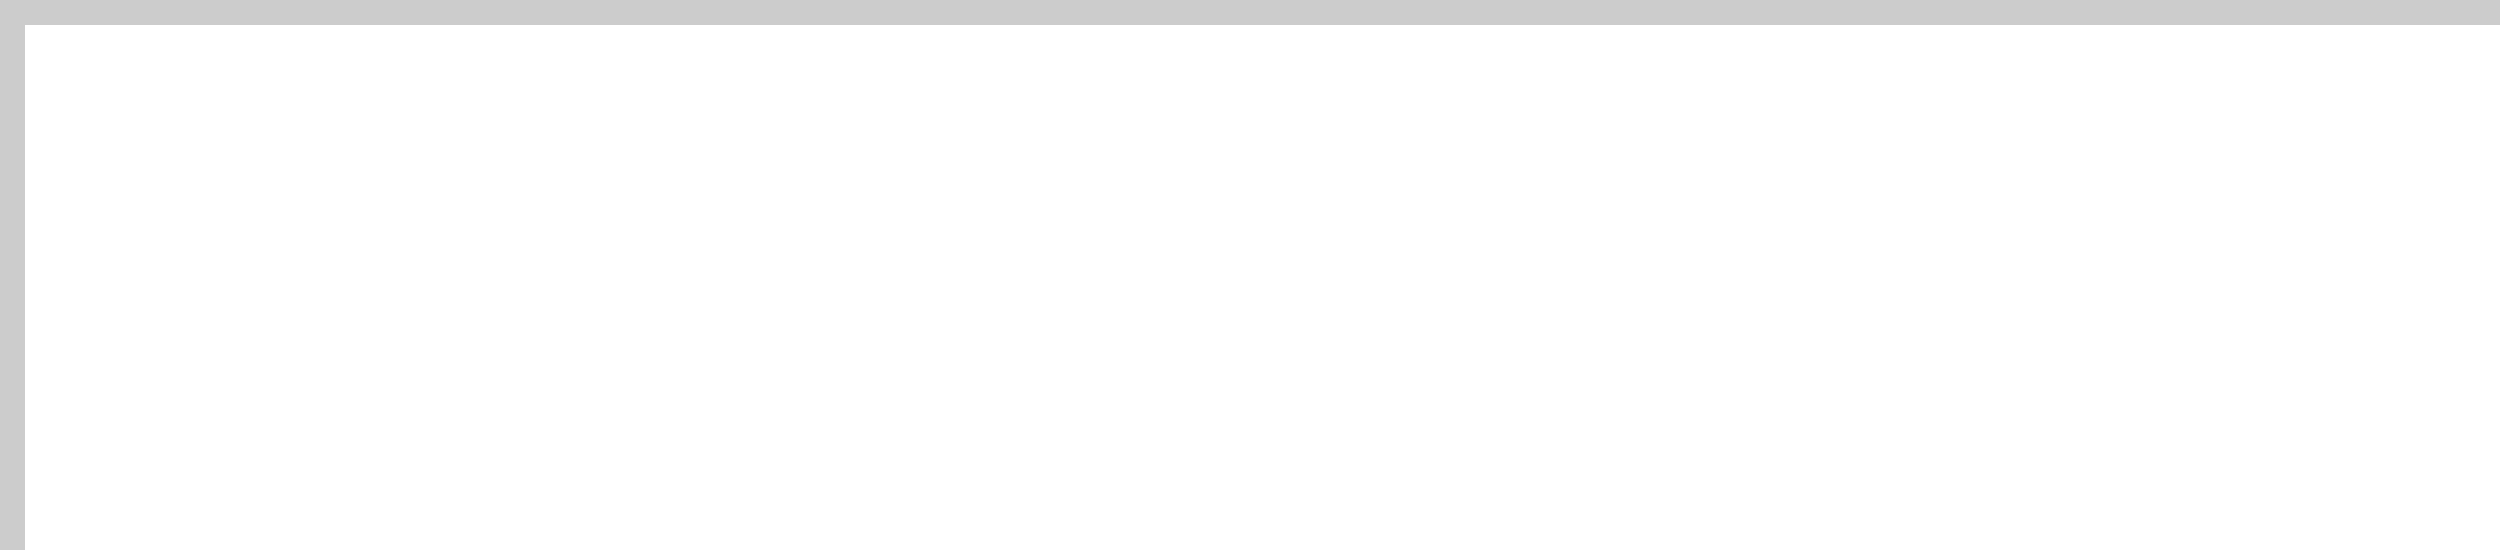
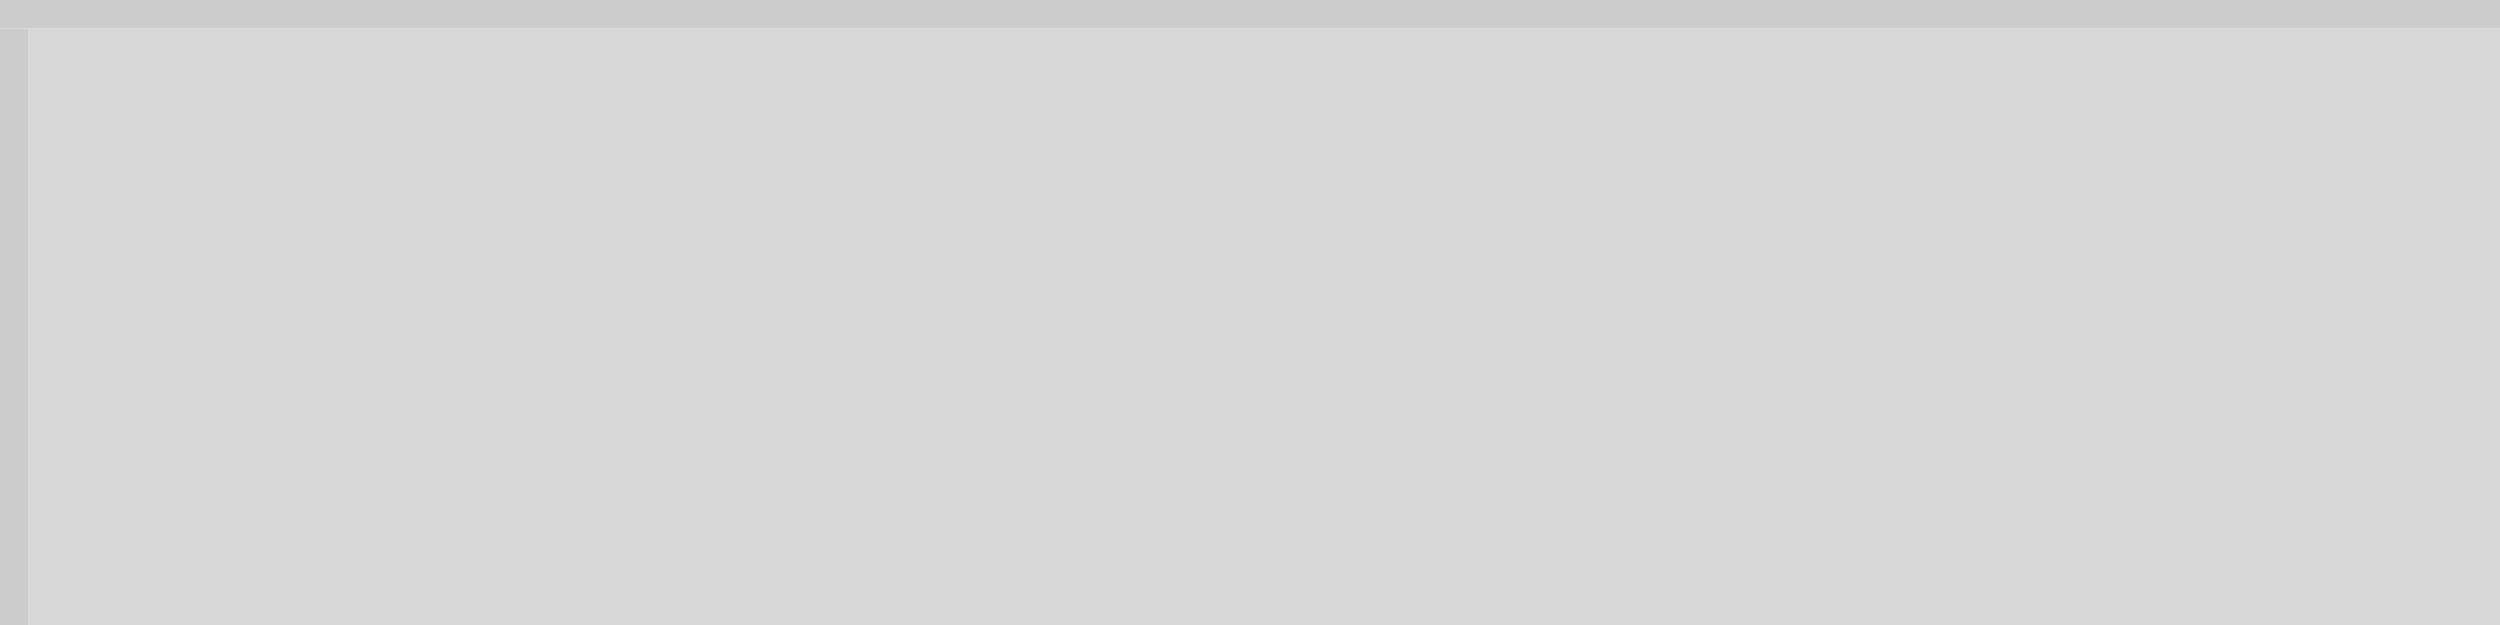
- <svg xmlns="http://www.w3.org/2000/svg" version="1.1" width="100px" height="22px" viewBox="100 105 100 22">
-   <path d="M 1 1  L 100 1  L 100 22  L 1 22  L 1 1  Z " fill-rule="nonzero" fill="rgba(255, 255, 255, 1)" stroke="none" transform="matrix(1 0 0 1 100 105 )" class="fill" />
-   <path d="M 0.5 1  L 0.5 22  " stroke-width="1" stroke-dasharray="0" stroke="rgba(204, 204, 204, 1)" fill="none" transform="matrix(1 0 0 1 100 105 )" class="stroke" />
-   <path d="M 0 0.5  L 100 0.5  " stroke-width="1" stroke-dasharray="0" stroke="rgba(204, 204, 204, 1)" fill="none" transform="matrix(1 0 0 1 100 105 )" class="stroke" />
+ <svg xmlns="http://www.w3.org/2000/svg" version="1.1" width="88px" height="22px" viewBox="466 0 88 22">
+   <path d="M 1 1  L 88 1  L 88 22  L 1 22  L 1 1  Z " fill-rule="nonzero" fill="rgba(215, 215, 215, 1)" stroke="none" transform="matrix(1 0 0 1 466 0 )" class="fill" />
+   <path d="M 0.5 1  L 0.5 22  " stroke-width="1" stroke-dasharray="0" stroke="rgba(204, 204, 204, 1)" fill="none" transform="matrix(1 0 0 1 466 0 )" class="stroke" />
+   <path d="M 0 0.5  L 88 0.5  " stroke-width="1" stroke-dasharray="0" stroke="rgba(204, 204, 204, 1)" fill="none" transform="matrix(1 0 0 1 466 0 )" class="stroke" />
</svg>
